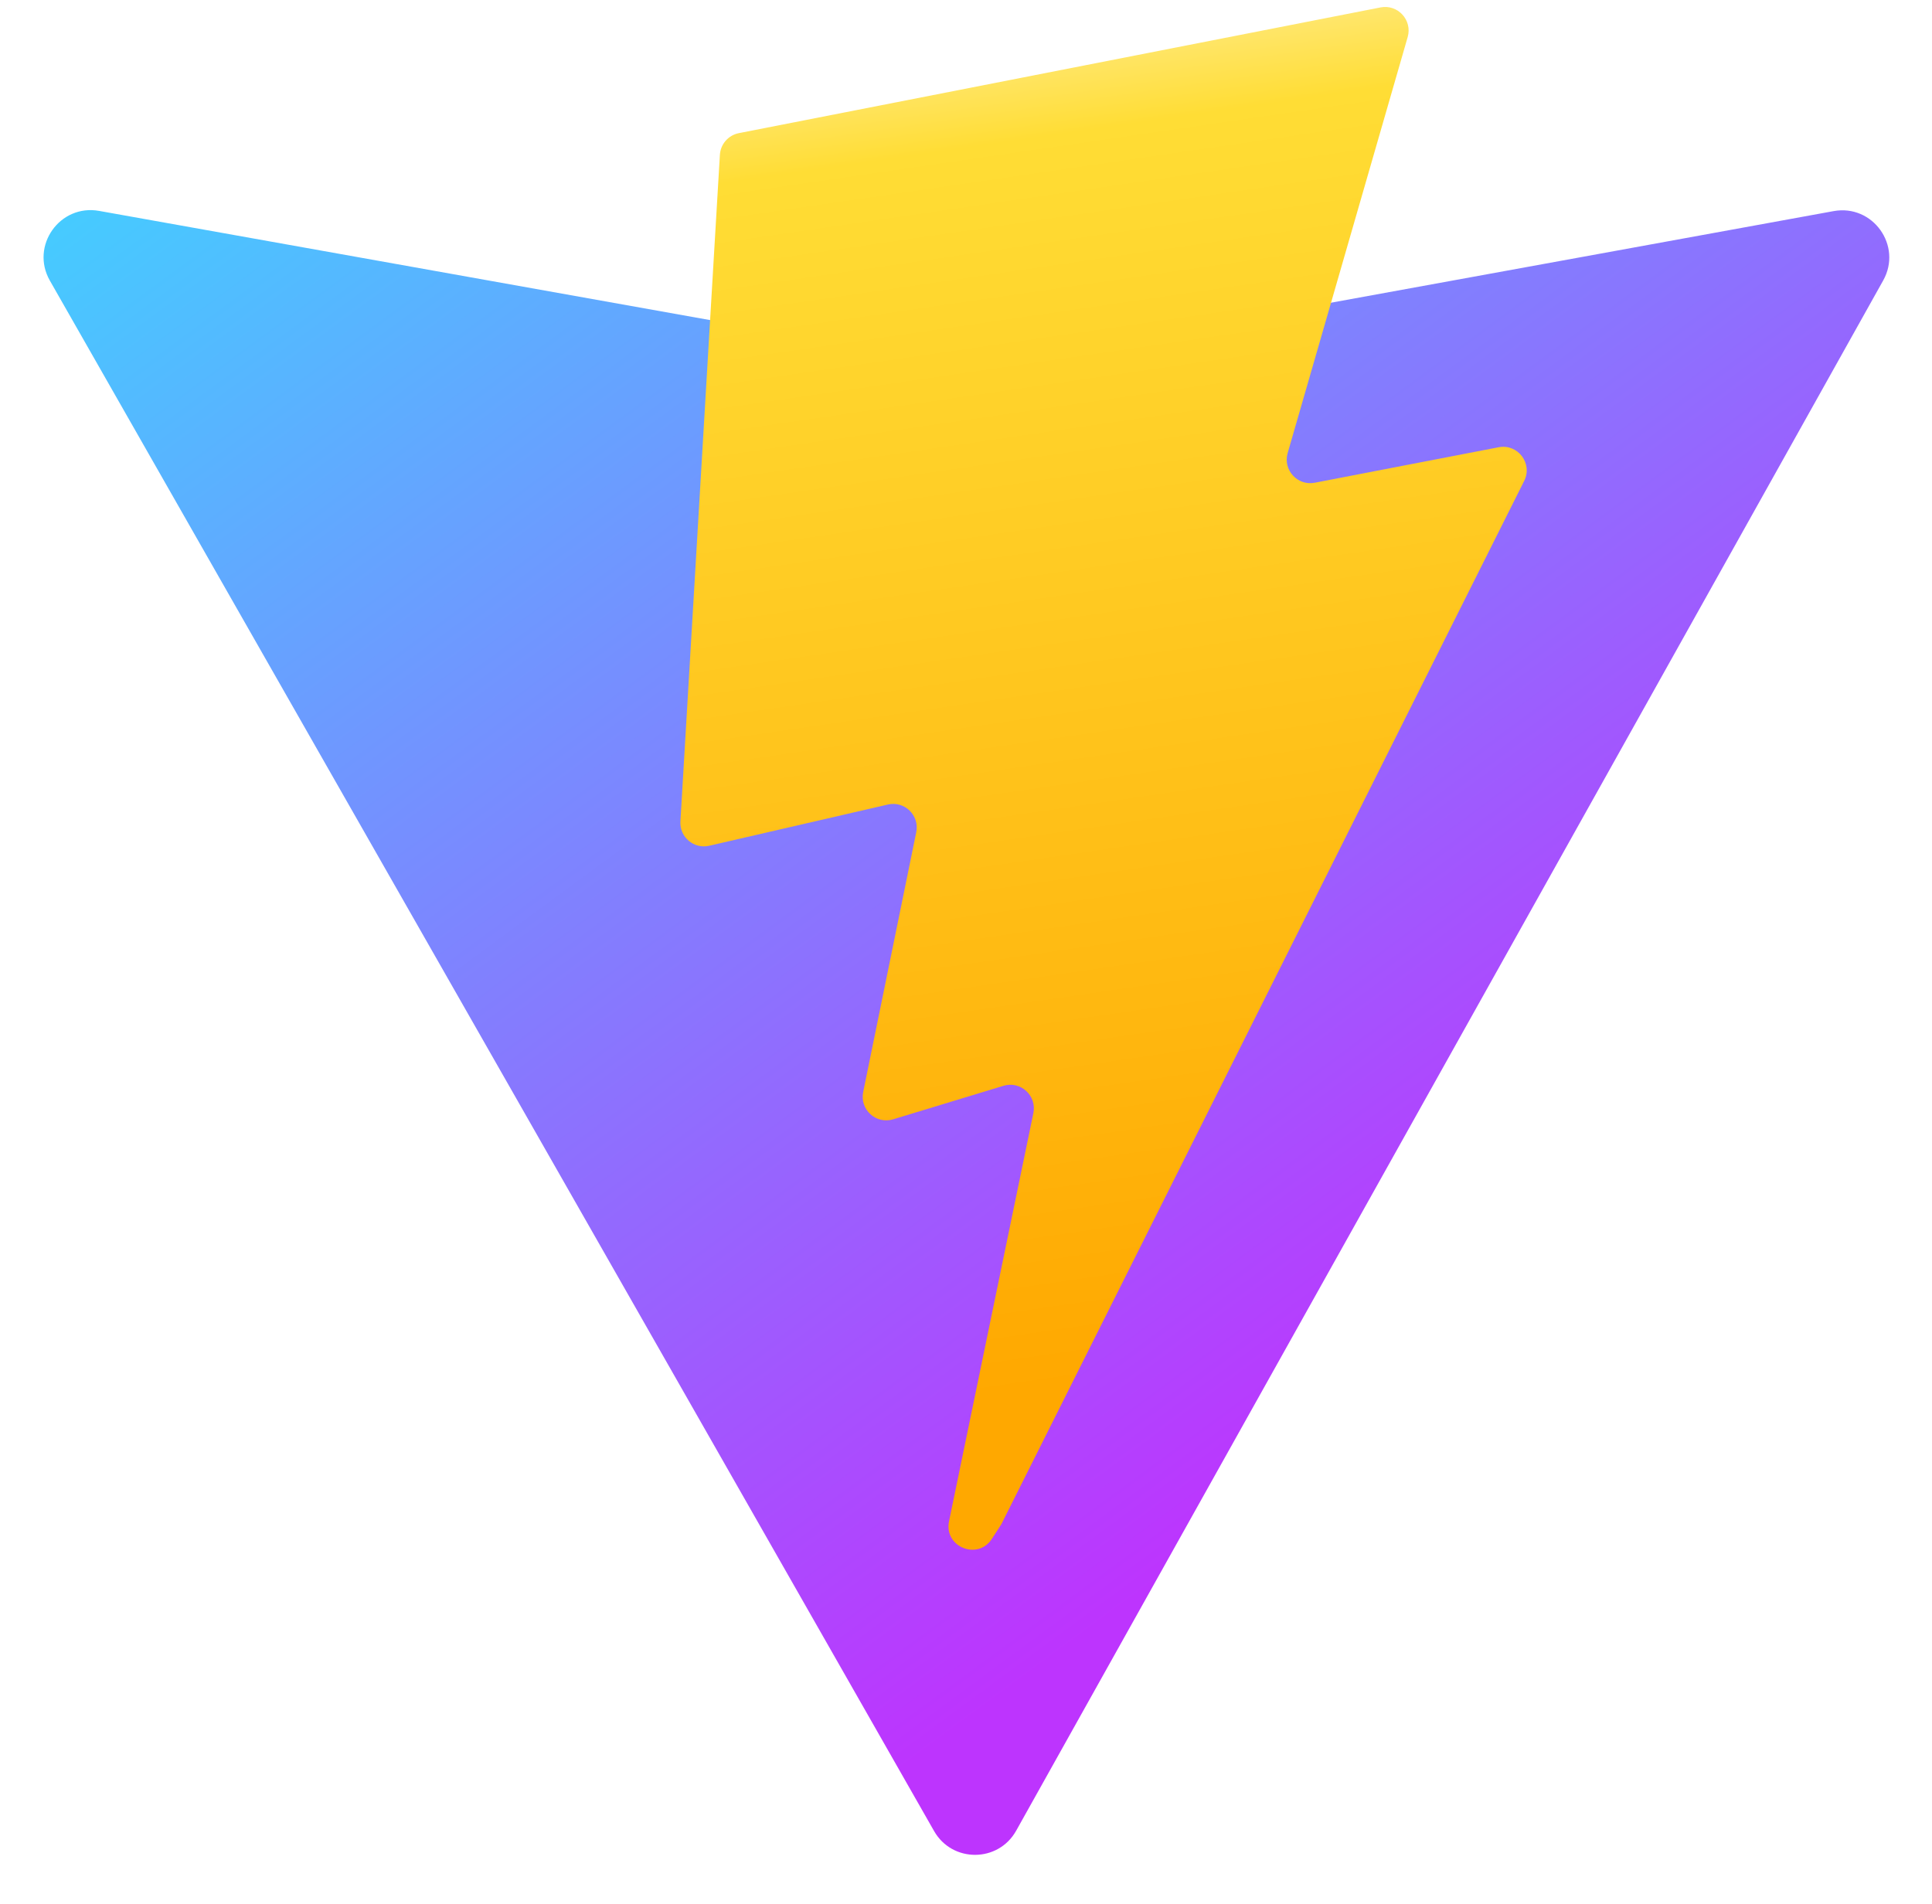
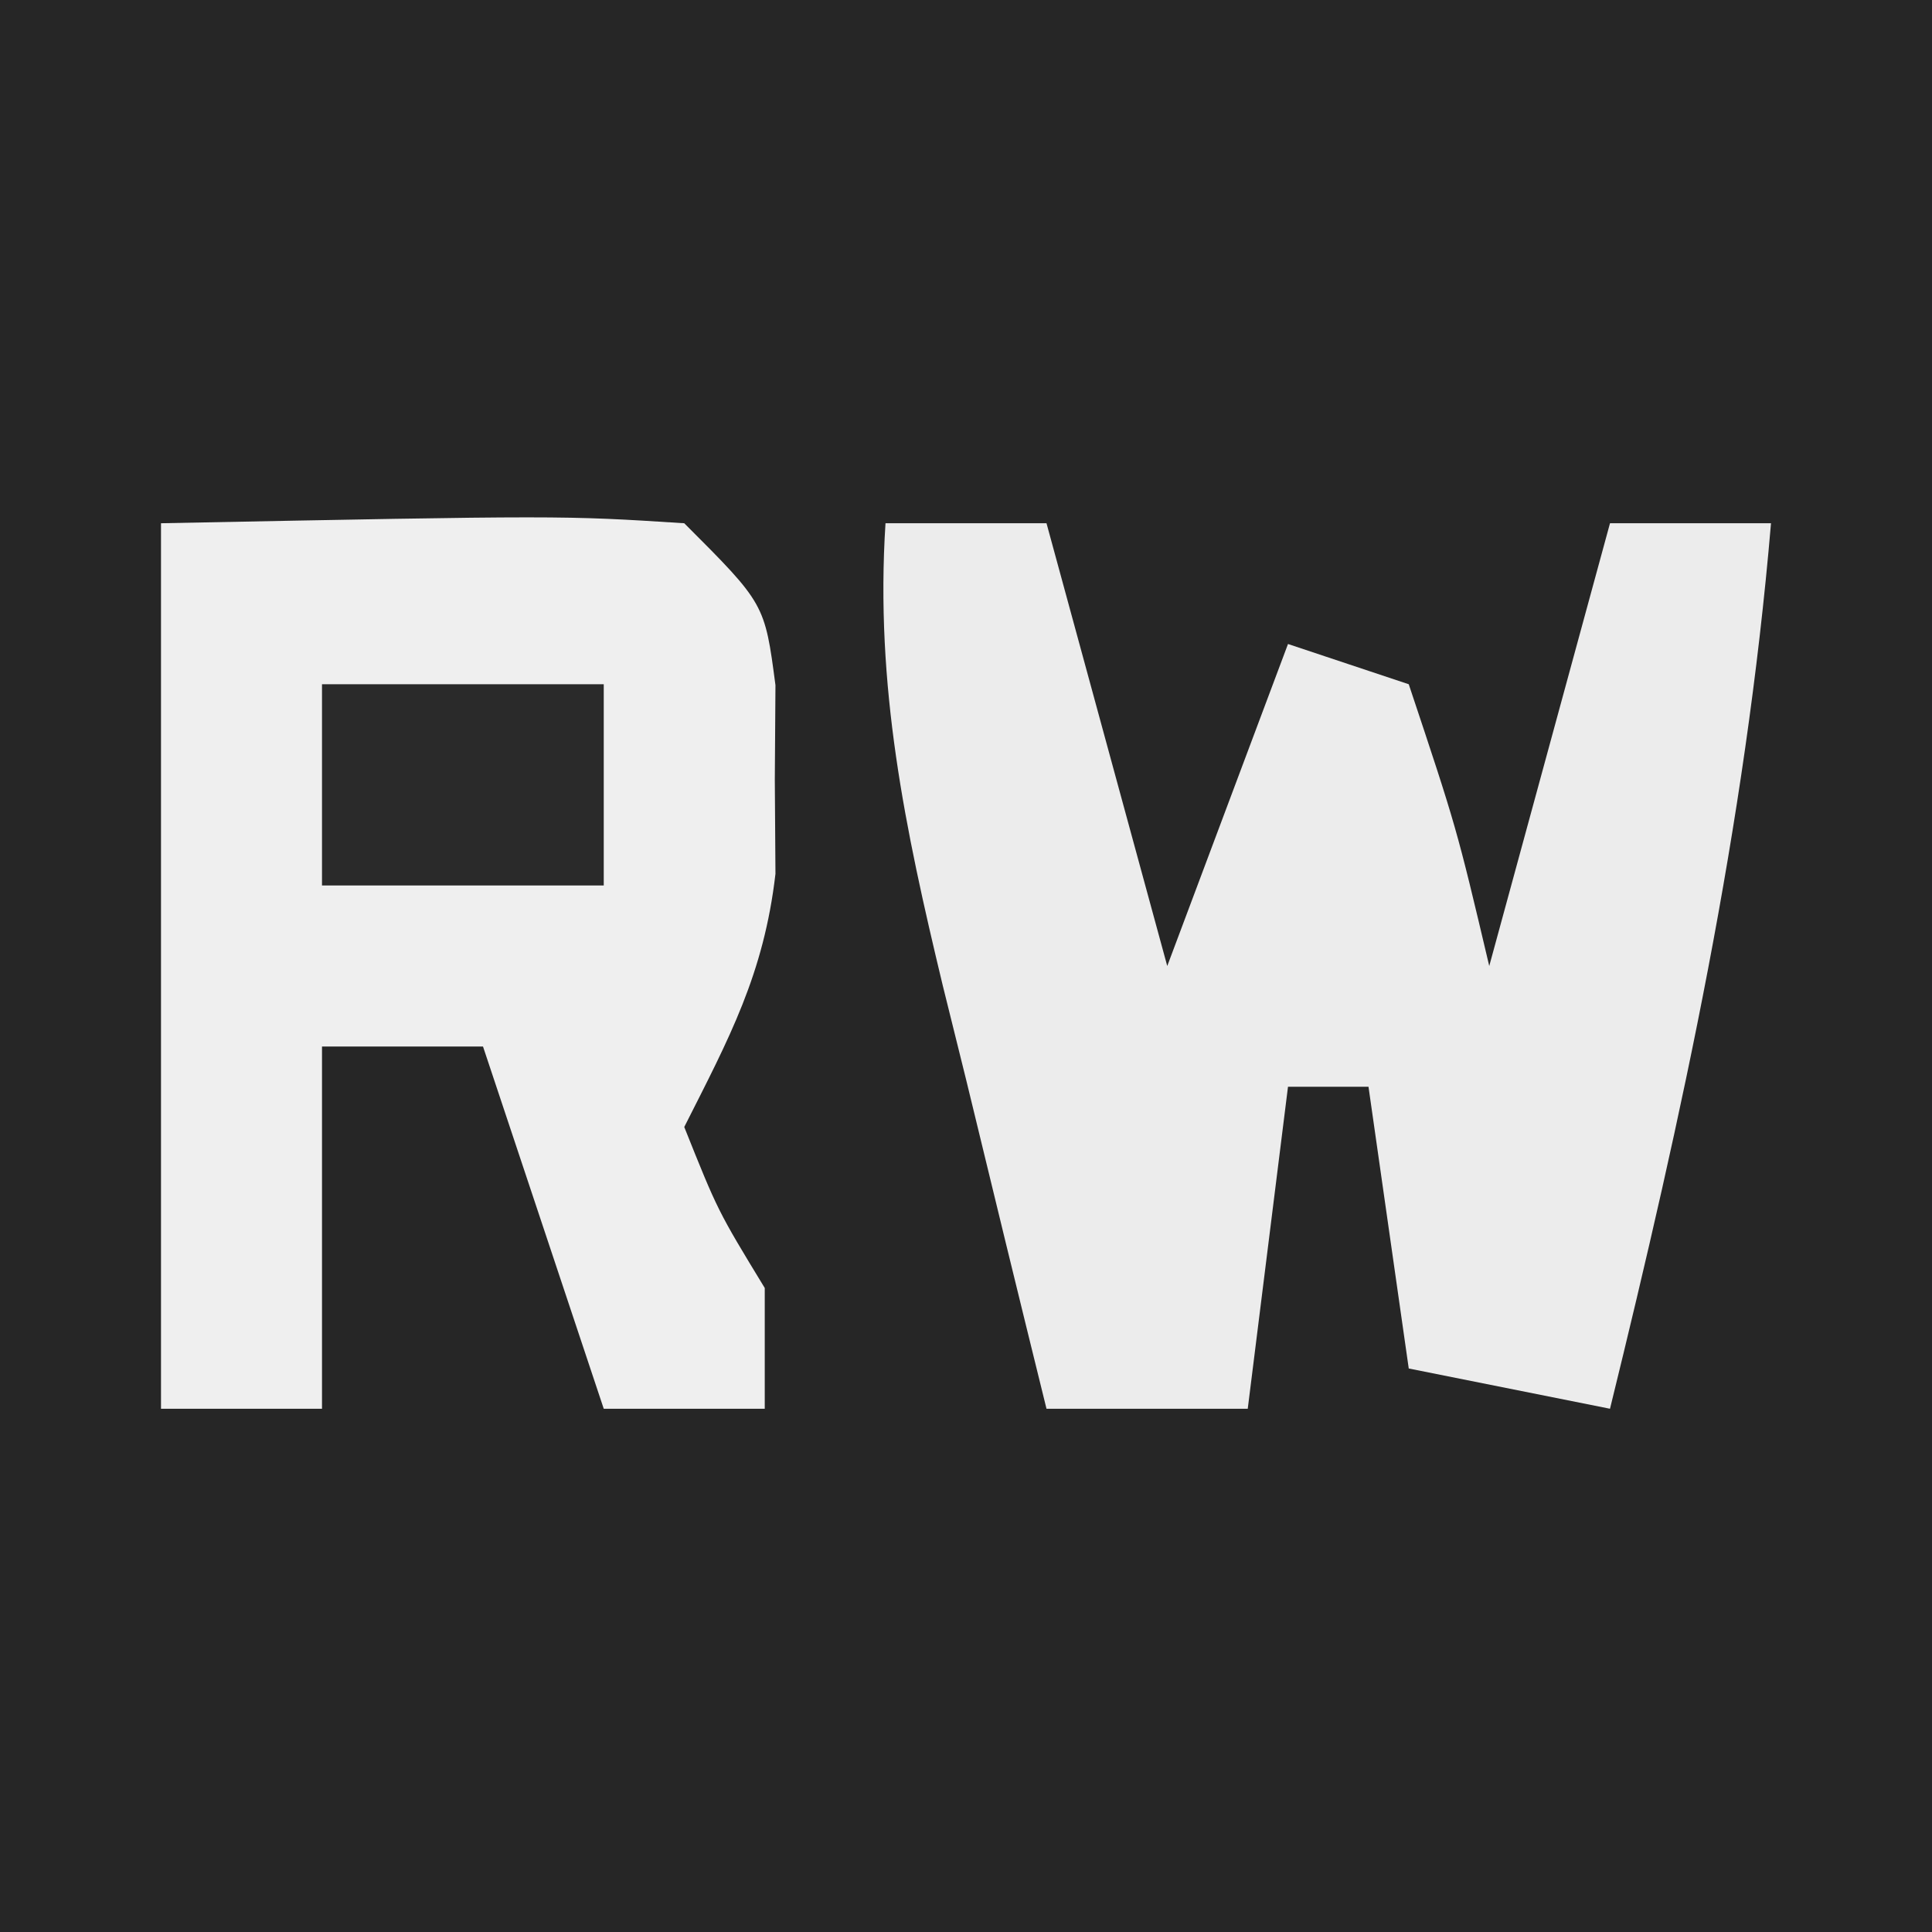
- <svg xmlns="http://www.w3.org/2000/svg" width="410" height="404" viewBox="0 0 410 404" fill="none">
-   <path d="M399.641 59.525L215.643 388.545C211.844 395.338 202.084 395.378 198.228 388.618L10.582 59.556C6.381 52.19 12.68 43.267 21.028 44.759L205.223 77.682C206.398 77.892 207.601 77.89 208.776 77.676L389.119 44.806C397.439 43.289 403.768 52.143 399.641 59.525Z" fill="url(#paint0_linear)" />
-   <path d="M292.965 1.574L156.801 28.255C154.563 28.694 152.906 30.59 152.771 32.866L144.395 174.33C144.198 177.662 147.258 180.248 150.51 179.498L188.42 170.749C191.967 169.931 195.172 173.055 194.443 176.622L183.18 231.775C182.422 235.487 185.907 238.661 189.532 237.56L212.947 230.446C216.577 229.344 220.065 232.527 219.297 236.242L201.398 322.875C200.278 328.294 207.486 331.249 210.492 326.603L212.5 323.5L323.454 102.072C325.312 98.365 322.108 94.137 318.036 94.923L279.014 102.454C275.347 103.161 272.227 99.746 273.262 96.158L298.731 7.867C299.767 4.273 296.636 0.855 292.965 1.574Z" fill="url(#paint1_linear)" />
-   <defs>
-     <linearGradient id="paint0_linear" x1="6" y1="33" x2="235" y2="344" gradientUnits="userSpaceOnUse">
-       <stop stop-color="#41D1FF" />
-       <stop offset="1" stop-color="#BD34FE" />
-     </linearGradient>
-     <linearGradient id="paint1_linear" x1="194.651" y1="8.818" x2="236.076" y2="292.989" gradientUnits="userSpaceOnUse">
-       <stop stop-color="#FFEA83" />
-       <stop offset="0.083" stop-color="#FFDD35" />
-       <stop offset="1" stop-color="#FFA800" />
-     </linearGradient>
-   </defs>
+ <svg xmlns="http://www.w3.org/2000/svg" version="1.1" width="48" height="48">
+   <path d="M0 0 C15.84 0 31.68 0 48 0 C48 15.84 48 31.68 48 48 C32.16 48 16.32 48 0 48 C0 32.16 0 16.32 0 0 Z " fill="#262626" transform="translate(0,0)" />
+   <path d="M0 0 C1.32 0 2.64 0 4 0 C4.99 3.63 5.98 7.26 7 11 C7.99 8.36 8.98 5.72 10 3 C10.99 3.33 11.98 3.66 13 4 C14.188 7.562 14.188 7.562 15 11 C15.99 7.37 16.98 3.74 18 0 C19.32 0 20.64 0 22 0 C21.362 7.526 19.801 14.671 18 22 C16.35 21.67 14.7 21.34 13 21 C12.67 18.69 12.34 16.38 12 14 C11.34 14 10.68 14 10 14 C9.67 16.64 9.34 19.28 9 22 C7.35 22 5.7 22 4 22 C3.326 19.272 2.661 16.543 2 13.812 C1.809 13.044 1.618 12.275 1.422 11.482 C0.484 7.579 -0.26 4.048 0 0 Z " fill="#ECECEC" transform="translate(22,13)" />
+   <path d="M0 0 C9.961 -0.195 9.961 -0.195 13 0 C15 2 15 2 15.266 4.023 C15.26 4.799 15.255 5.575 15.25 6.375 C15.255 7.146 15.26 7.917 15.266 8.711 C14.977 11.2 14.119 12.786 13 15 C13.833 17.083 13.833 17.083 15 19 C15 19.99 15 20.98 15 22 C13.68 22 12.36 22 11 22 C10.01 19.03 9.02 16.06 8 13 C6.68 13 5.36 13 4 13 C4 15.97 4 18.94 4 22 C2.68 22 1.36 22 0 22 C0 14.74 0 7.48 0 0 Z " fill="#EFEFEF" transform="translate(4,13)" />
+   <path d="M0 0 C2.31 0 4.62 0 7 0 C7 1.65 7 3.3 7 5 C4.69 5 2.38 5 0 5 C0 3.35 0 1.7 0 0 Z " fill="#2A2A2A" transform="translate(8,17)" />
</svg>
